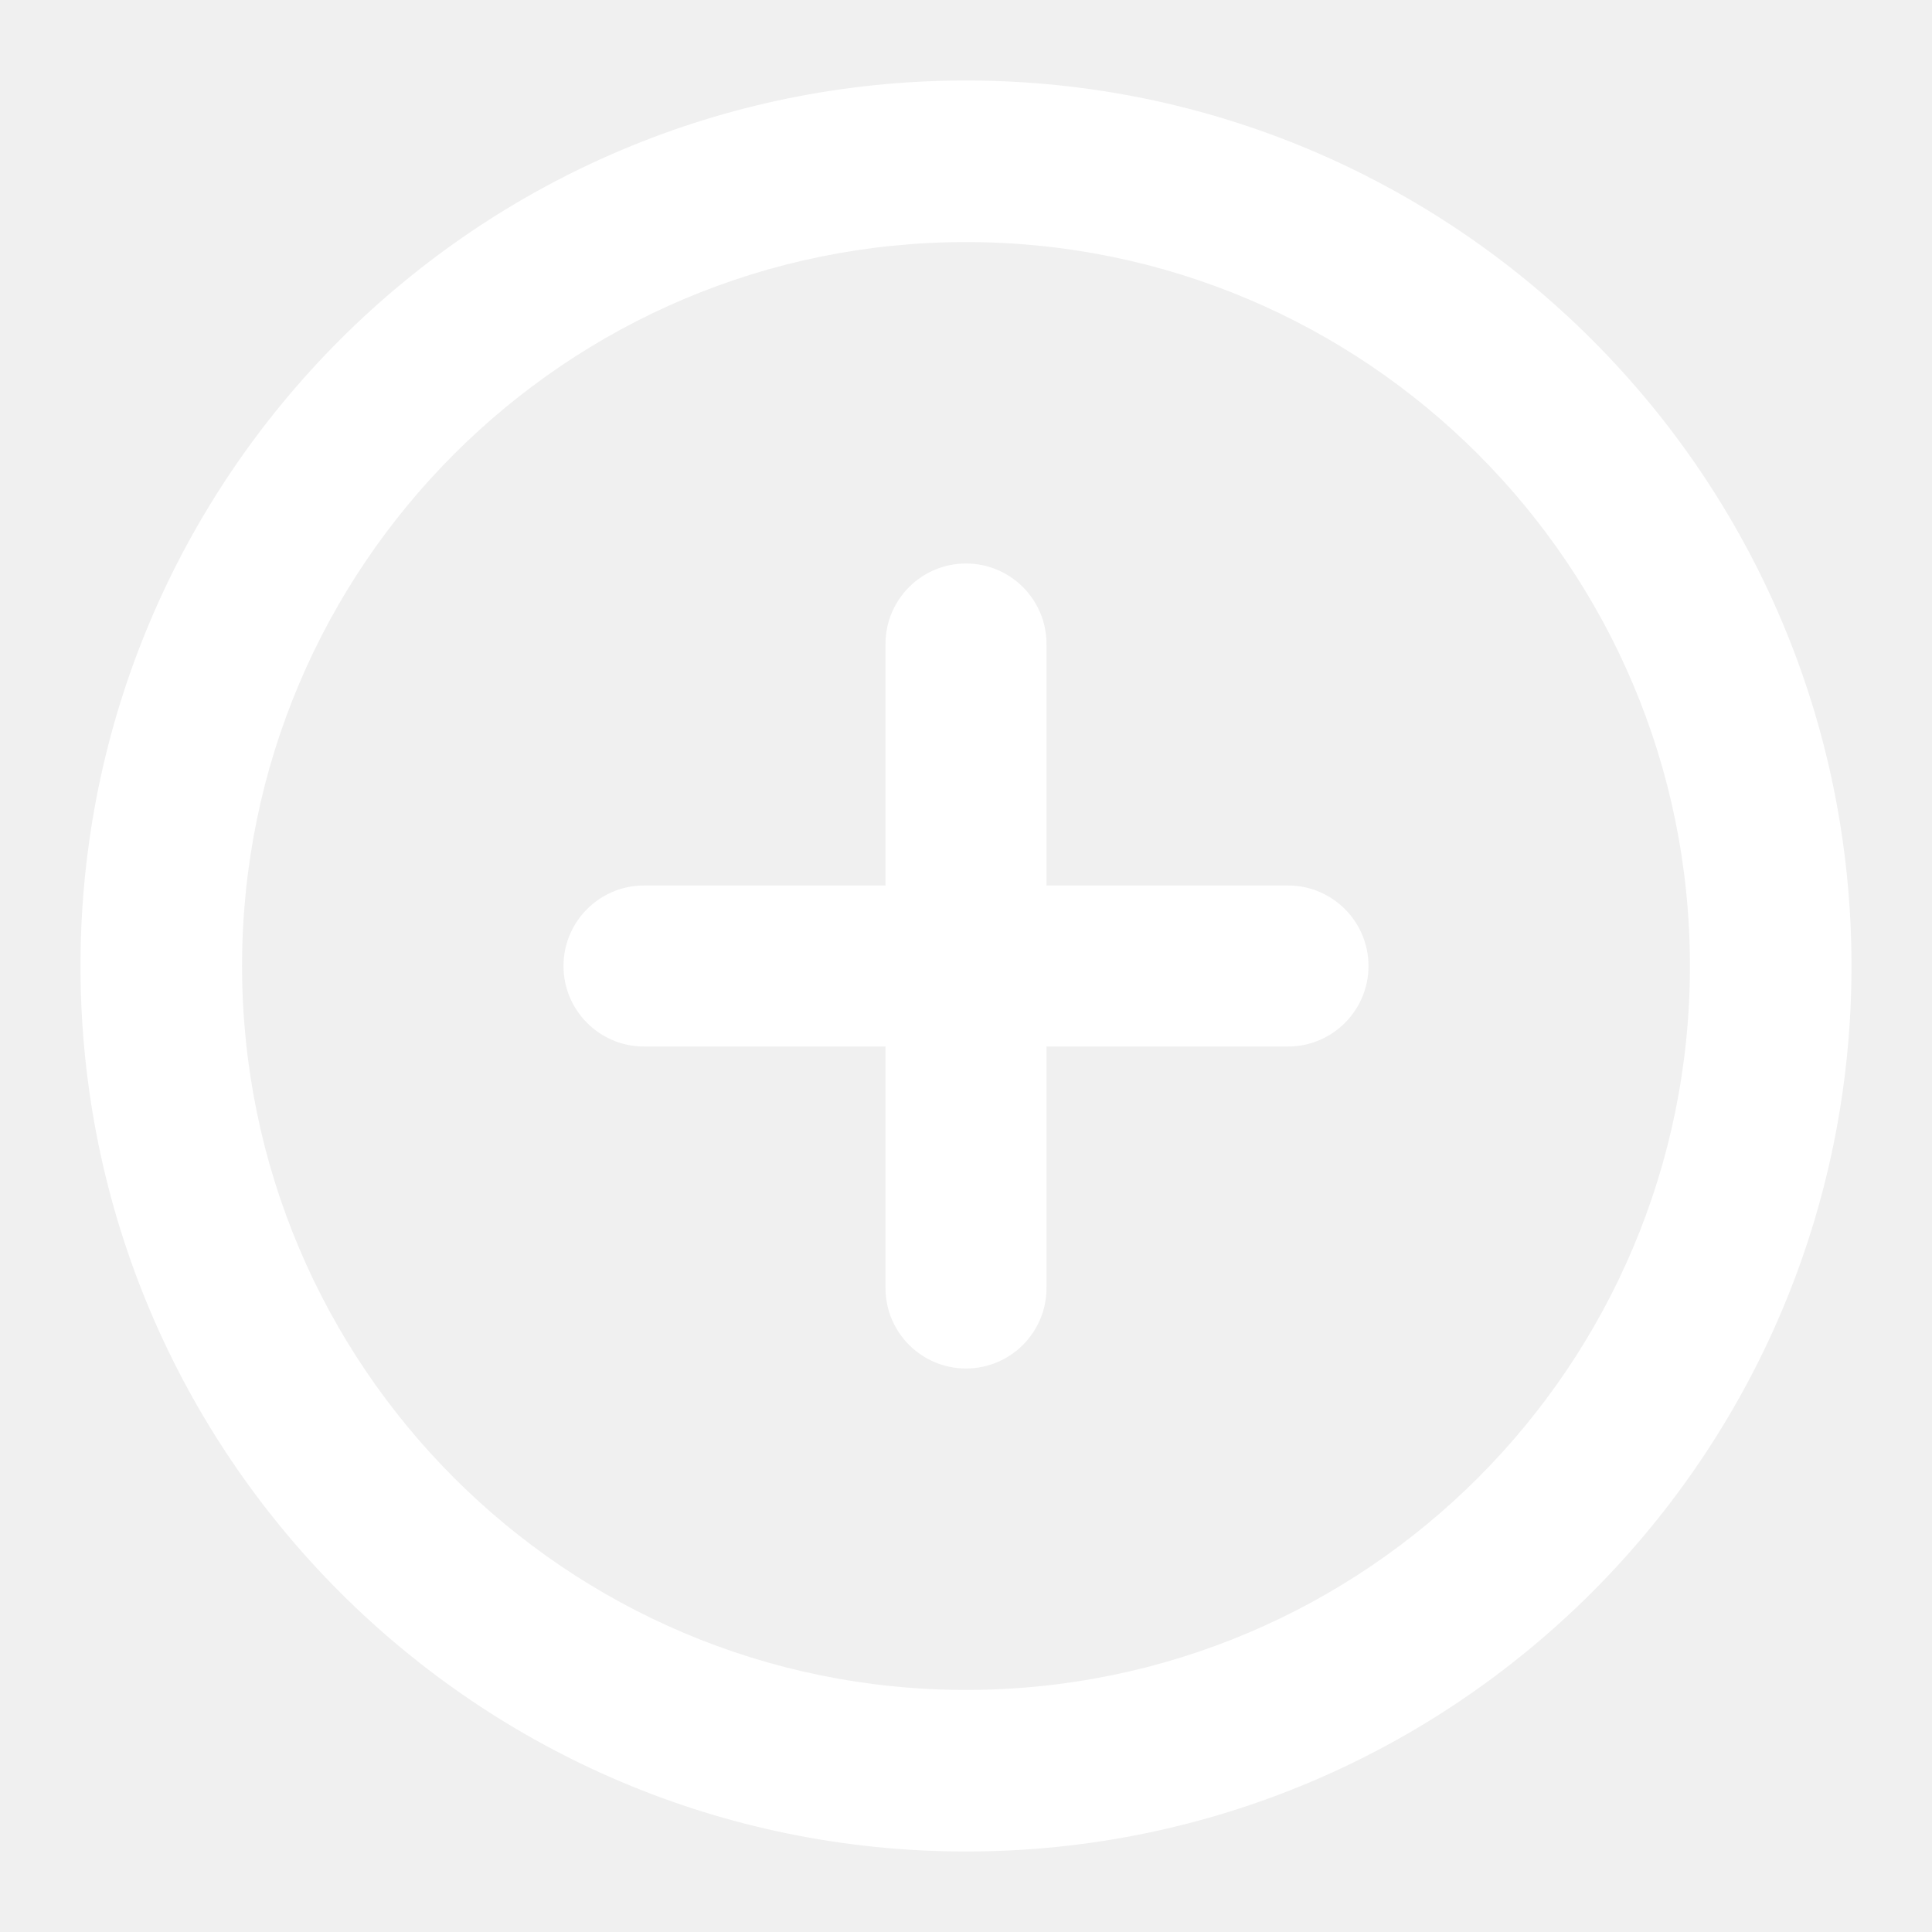
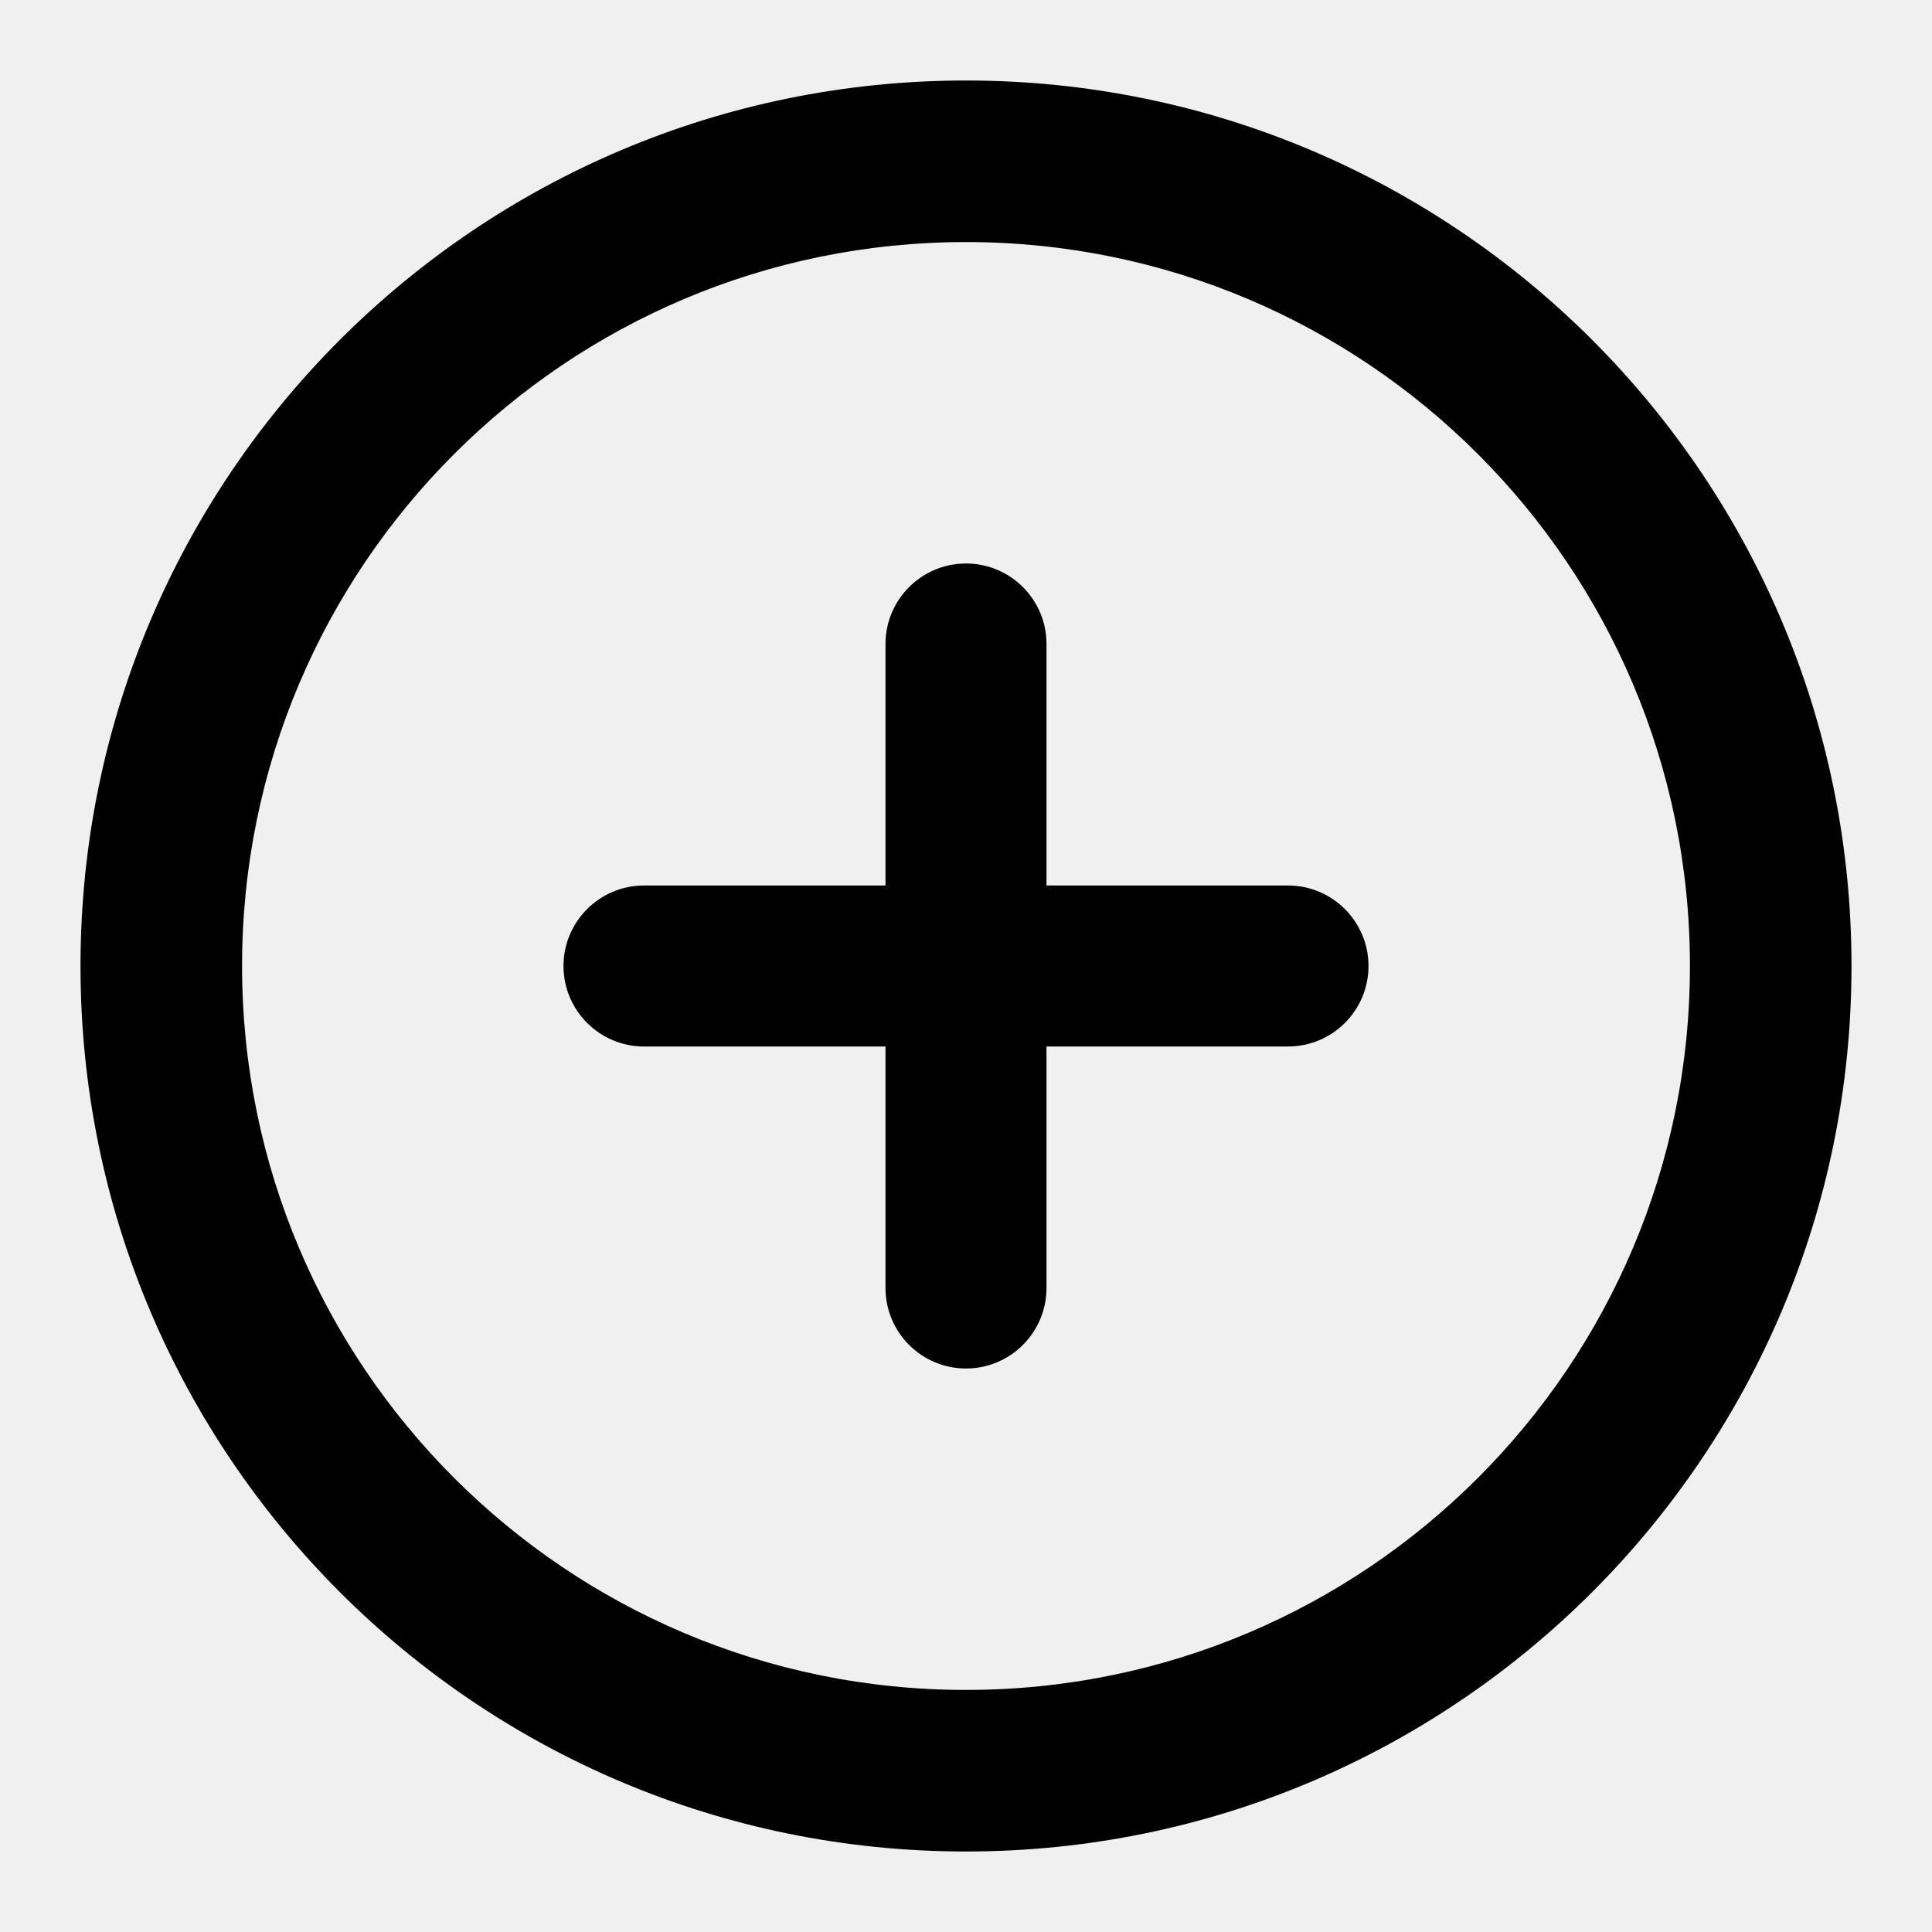
- <svg xmlns="http://www.w3.org/2000/svg" width="800px" height="800px" viewBox="0 0 24 24" fill="none">
+ <svg xmlns="http://www.w3.org/2000/svg" width="20px" height="20px" viewBox="0 0 24 24" fill="none">
  <g id="SVGRepo_bgCarrier" stroke-width="0" />
  <g id="SVGRepo_tracerCarrier" stroke-linecap="round" stroke-linejoin="round" />
  <g id="SVGRepo_iconCarrier">
-     <path d="M11 8C11 7.448 11.448 7 12 7C12.552 7 13 7.448 13 8V11H16C16.552 11 17 11.448 17 12C17 12.552 16.552 13 16 13H13V16C13 16.552 12.552 17 12 17C11.448 17 11 16.552 11 16V13H8C7.448 13 7 12.552 7 12C7 11.448 7.448 11 8 11H11V8Z" fill="#ffffff" />
-     <path fill-rule="evenodd" clip-rule="evenodd" d="M23 12C23 18.075 18.075 23 12 23C5.925 23 1 18.075 1 12C1 5.925 5.925 1 12 1C18.075 1 23 5.925 23 12ZM3.007 12C3.007 16.967 7.033 20.993 12 20.993C16.967 20.993 20.993 16.967 20.993 12C20.993 7.033 16.967 3.007 12 3.007C7.033 3.007 3.007 7.033 3.007 12Z" fill="#ffffff" />
+     <path d="M11 8C11 7.448 11.448 7 12 7C12.552 7 13 7.448 13 8V11H16C16.552 11 17 11.448 17 12C17 12.552 16.552 13 16 13H13V16C13 16.552 12.552 17 12 17C11.448 17 11 16.552 11 16V13H8C7.448 13 7 12.552 7 12C7 11.448 7.448 11 8 11H11V8Z" fill="currentColor" />
+     <path fill-rule="evenodd" clip-rule="evenodd" d="M23 12C23 18.075 18.075 23 12 23C5.925 23 1 18.075 1 12C1 5.925 5.925 1 12 1C18.075 1 23 5.925 23 12ZM3.007 12C3.007 16.967 7.033 20.993 12 20.993C16.967 20.993 20.993 16.967 20.993 12C20.993 7.033 16.967 3.007 12 3.007C7.033 3.007 3.007 7.033 3.007 12Z" fill="currentColor" />
  </g>
</svg>
